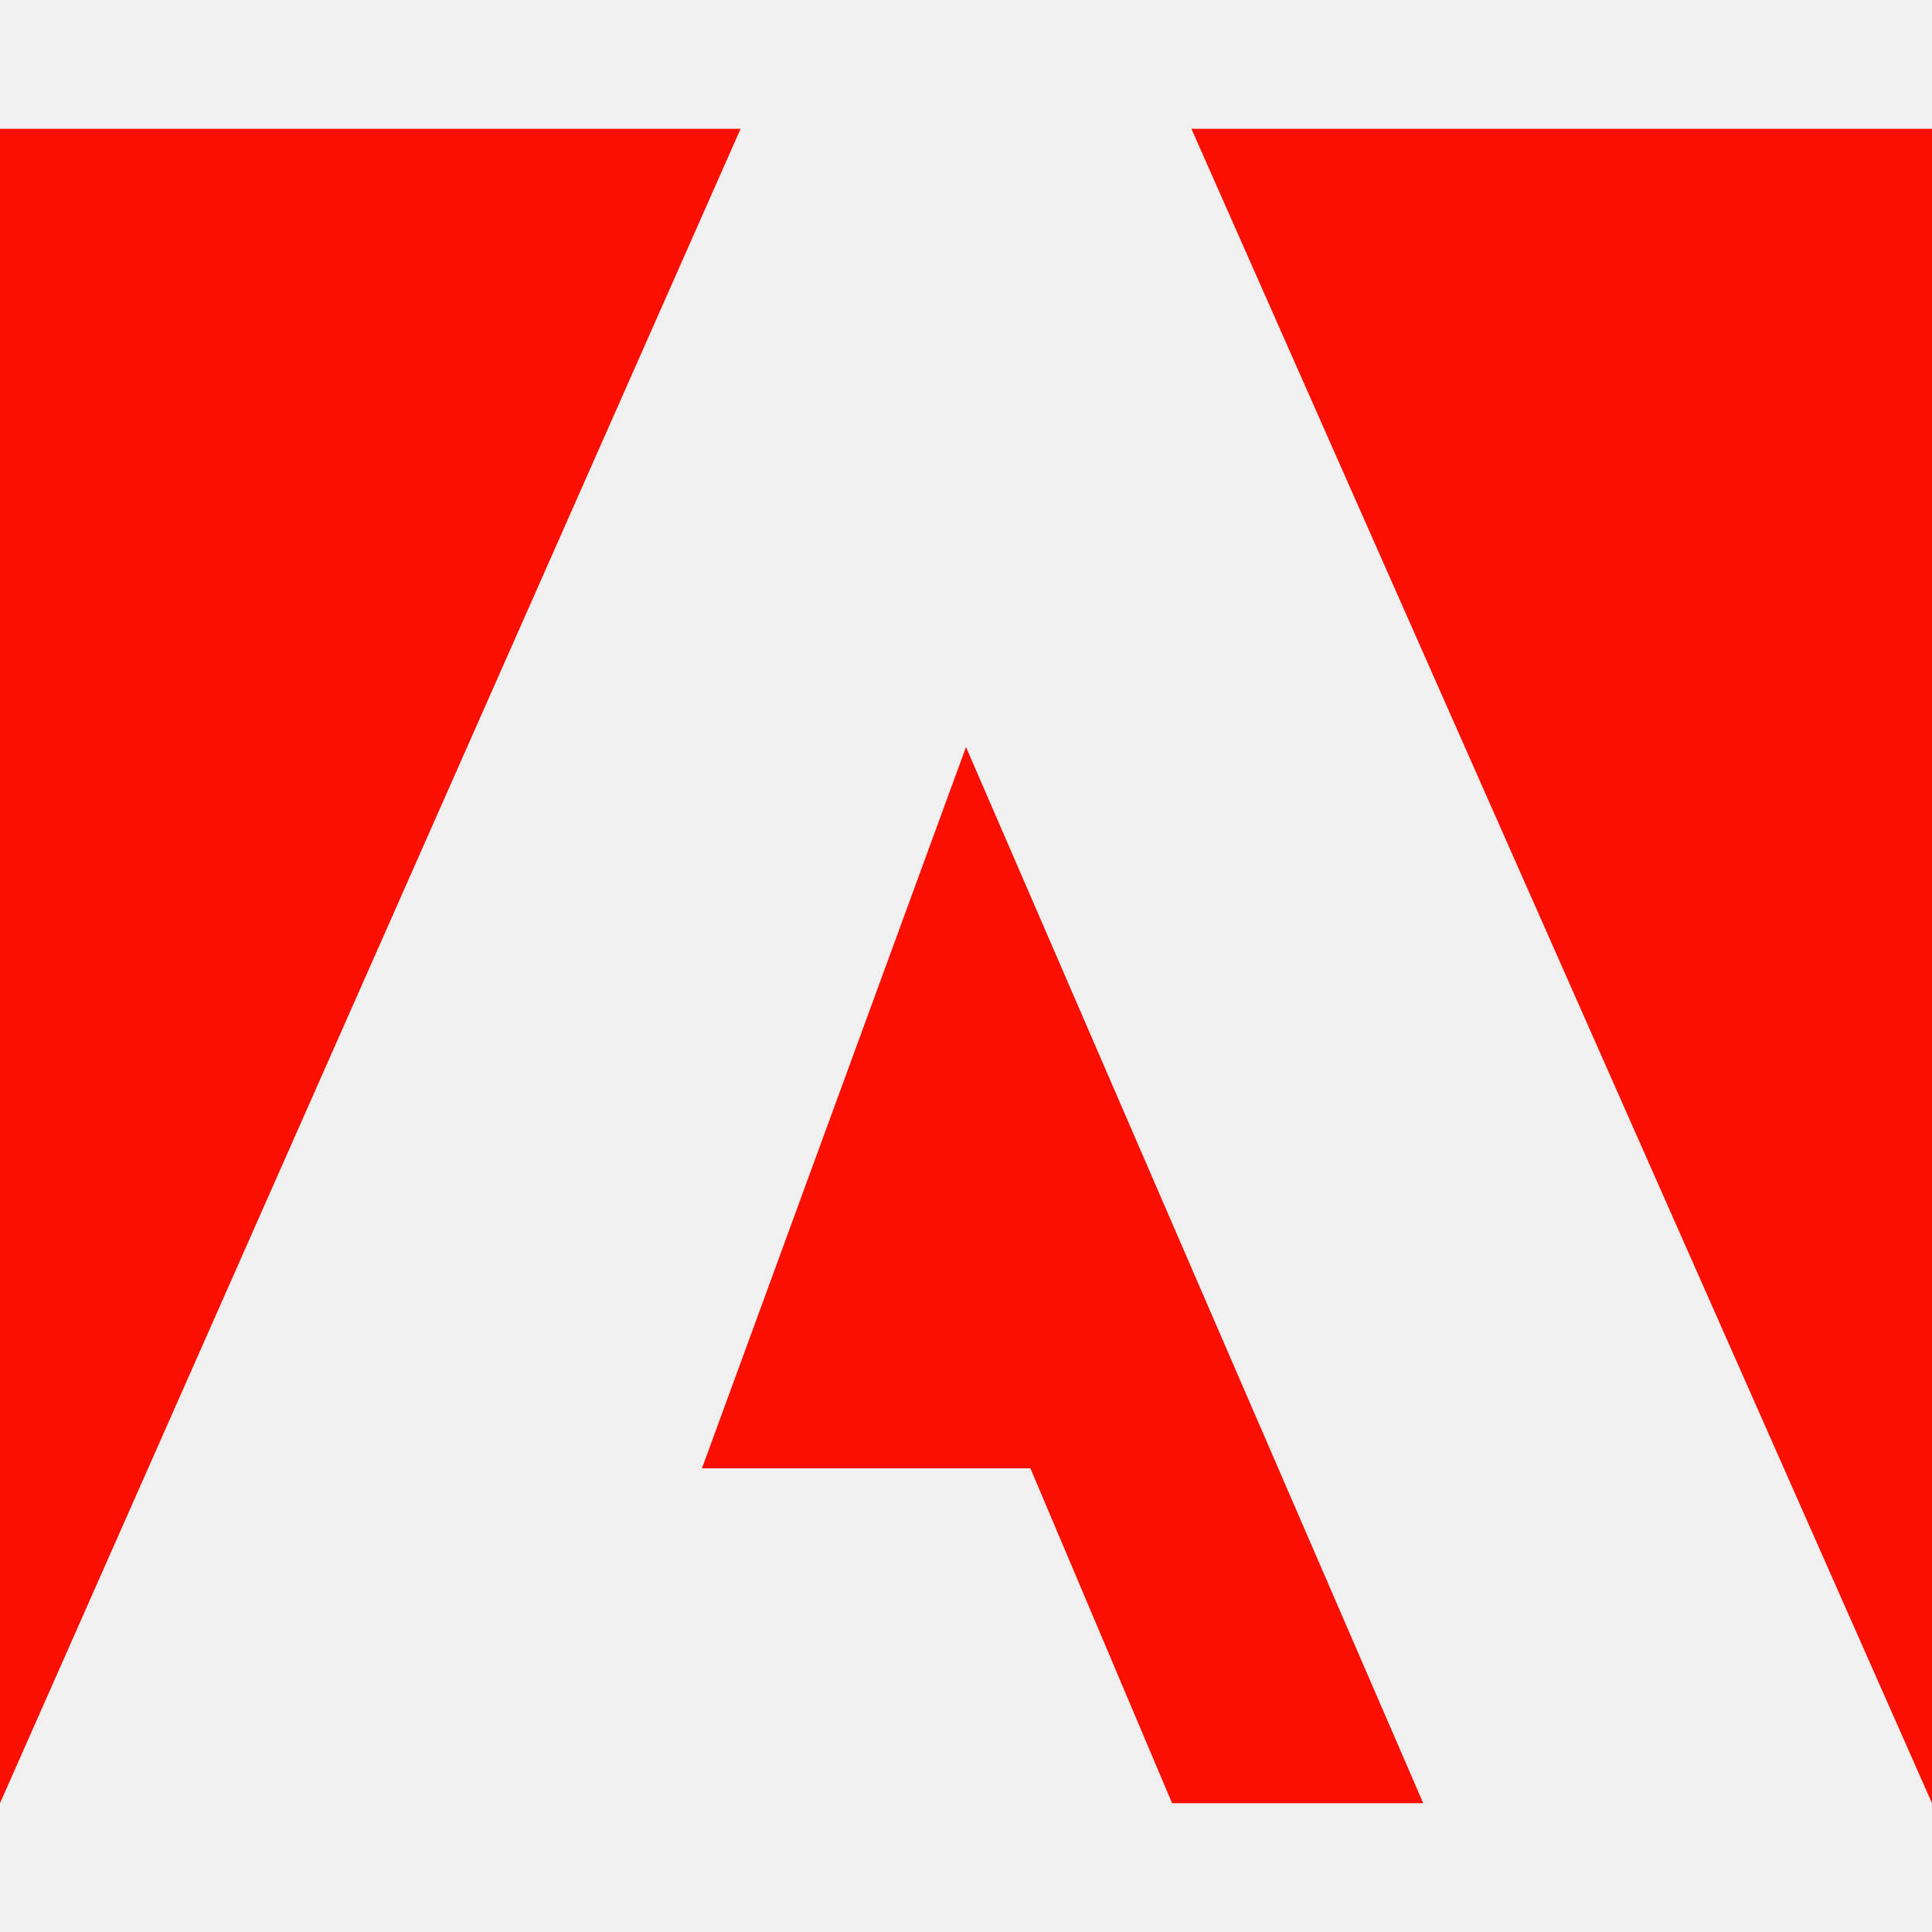
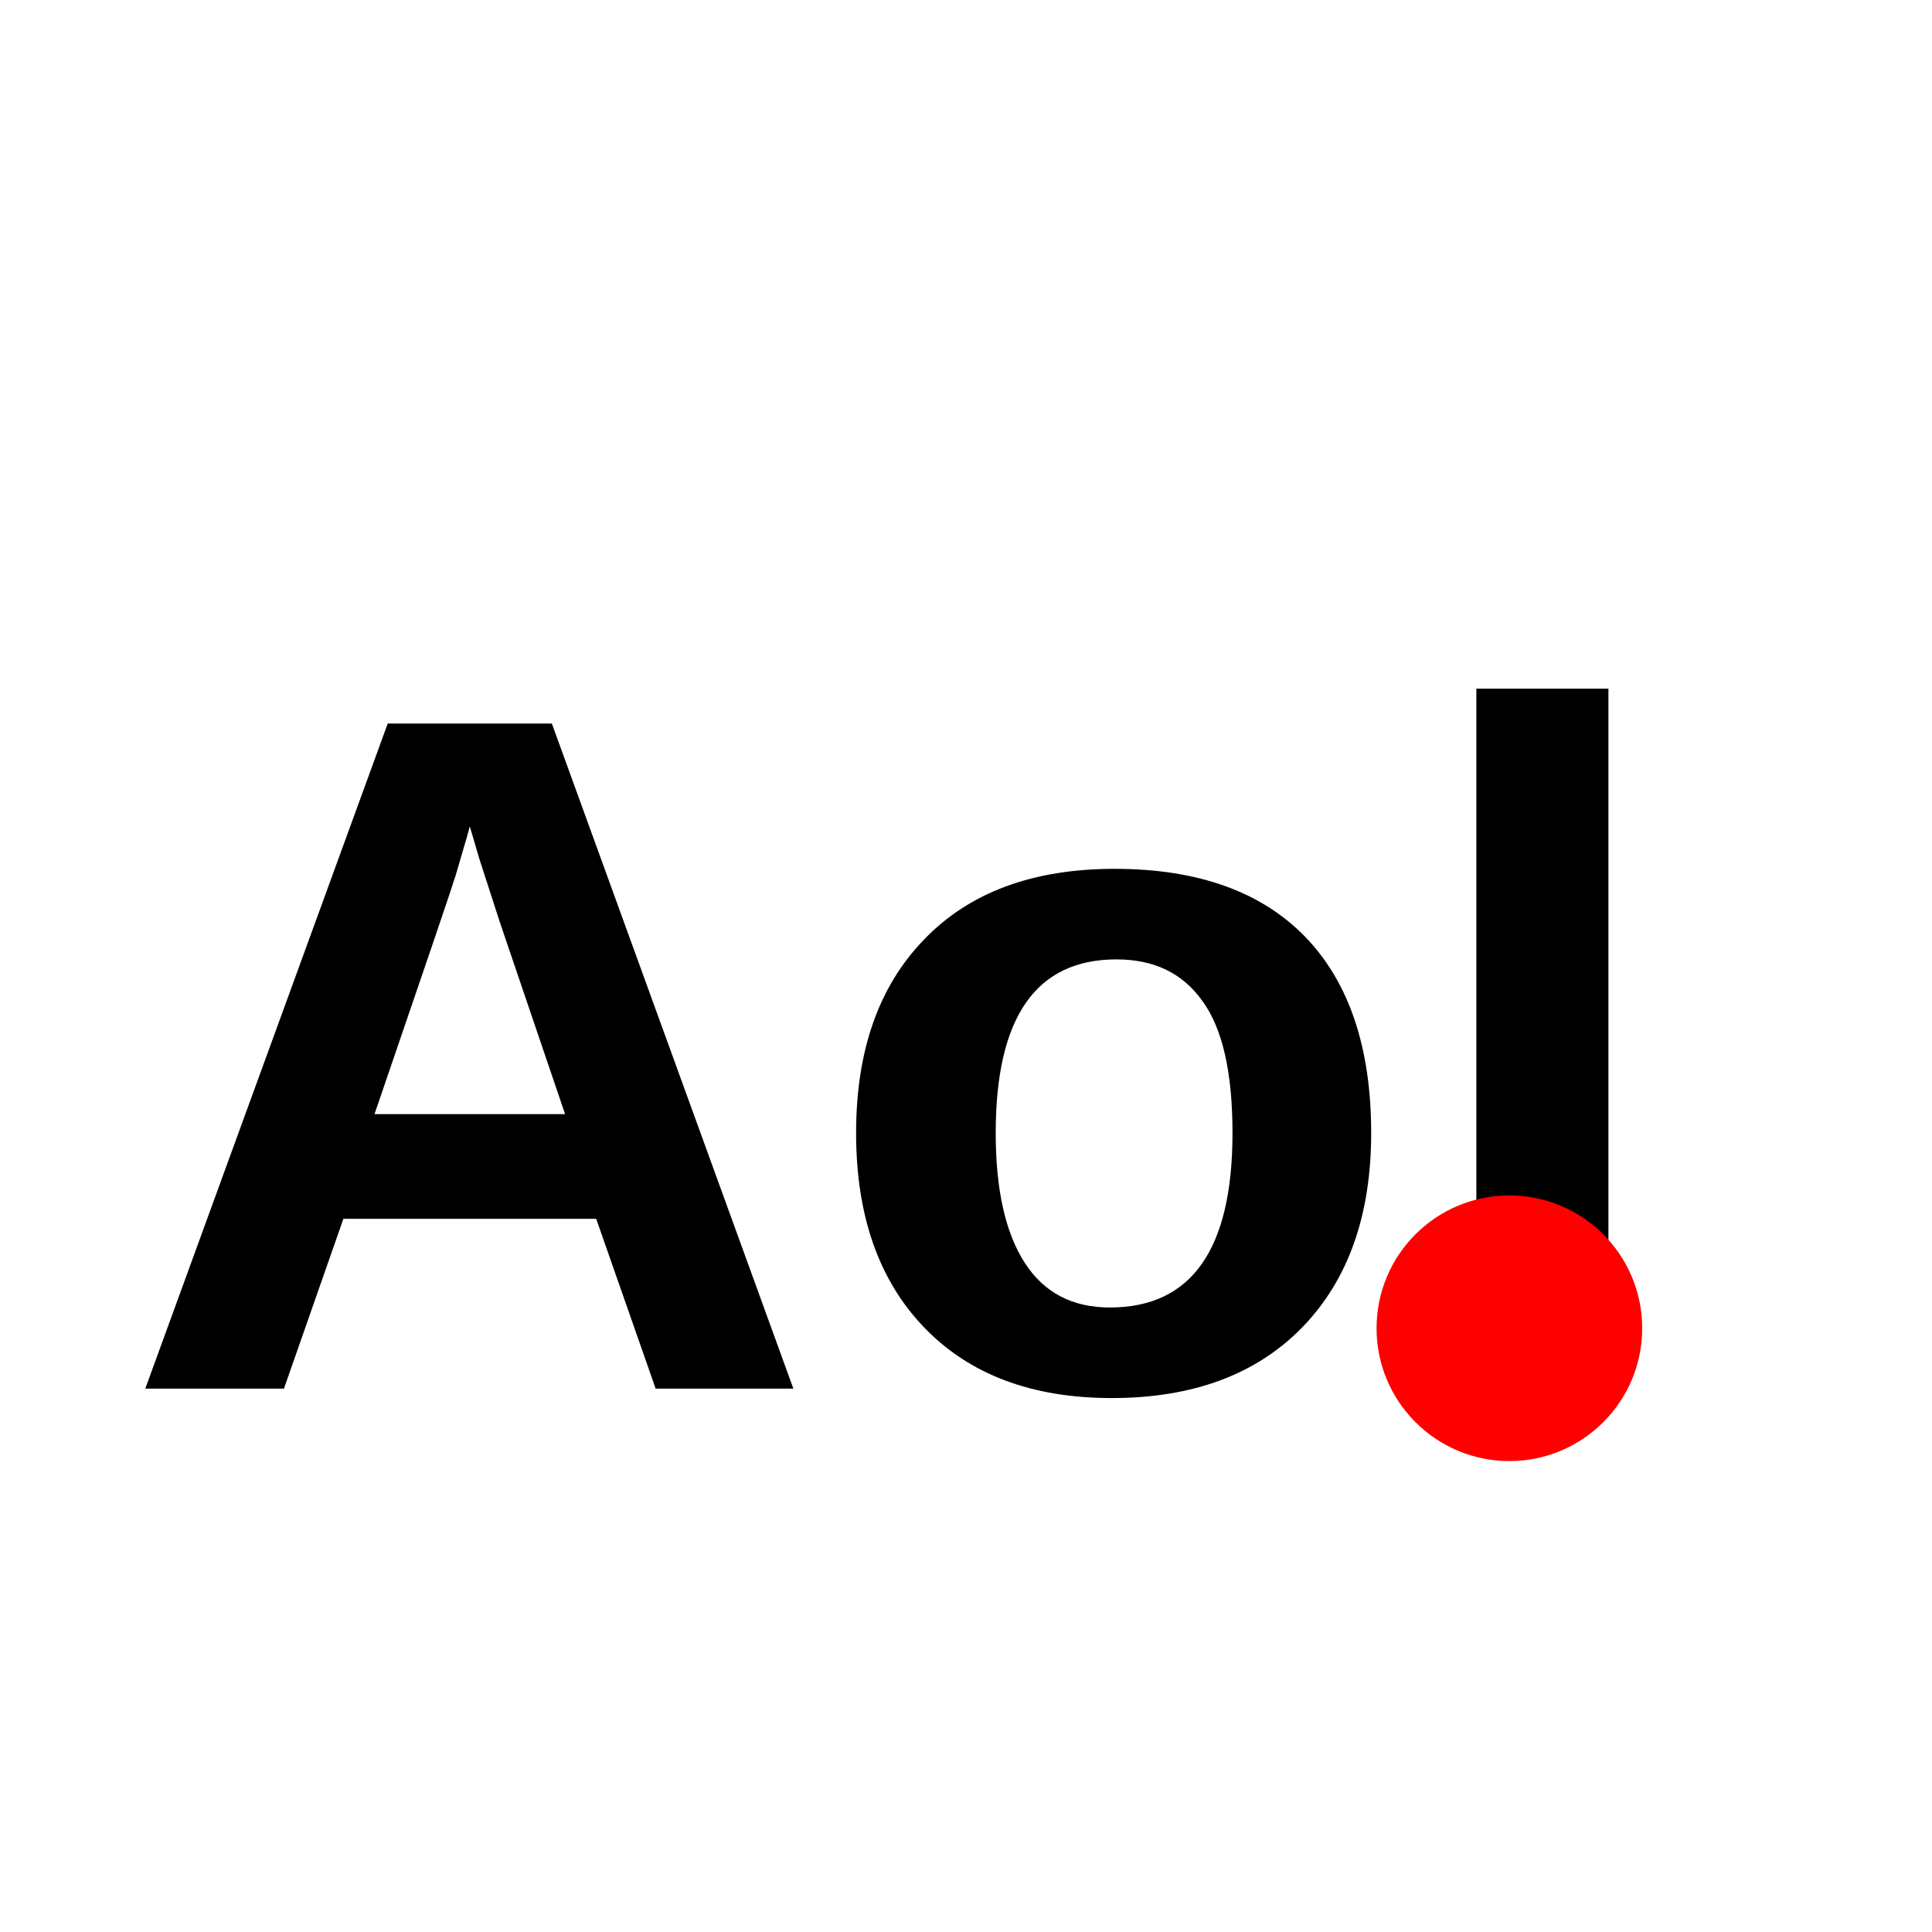
- <svg xmlns="http://www.w3.org/2000/svg" viewBox="0 0 30 26" width="32" height="32">
-   <polygon fill="#FA0F00" points="11.5,0 0,0 0,26" />
-   <polygon fill="#FA0F00" points="18.5,0 30,0 30,26" />
-   <polygon fill="#FA0F00" points="15,9.6 22.1,26 18.2,26 16,20.8 10.9,20.8" />
+ <svg xmlns="http://www.w3.org/2000/svg" viewBox="0 0 32 32" width="32" height="32">
+   <rect width="32" height="32" fill="#fff" />
+   <text x="2" y="23" font-family="Arial,Helvetica,sans-serif" font-weight="bold" font-size="16" fill="#000">Aol</text>
+   <circle cx="25" cy="22" r="2.2" fill="#f00" />
</svg>
